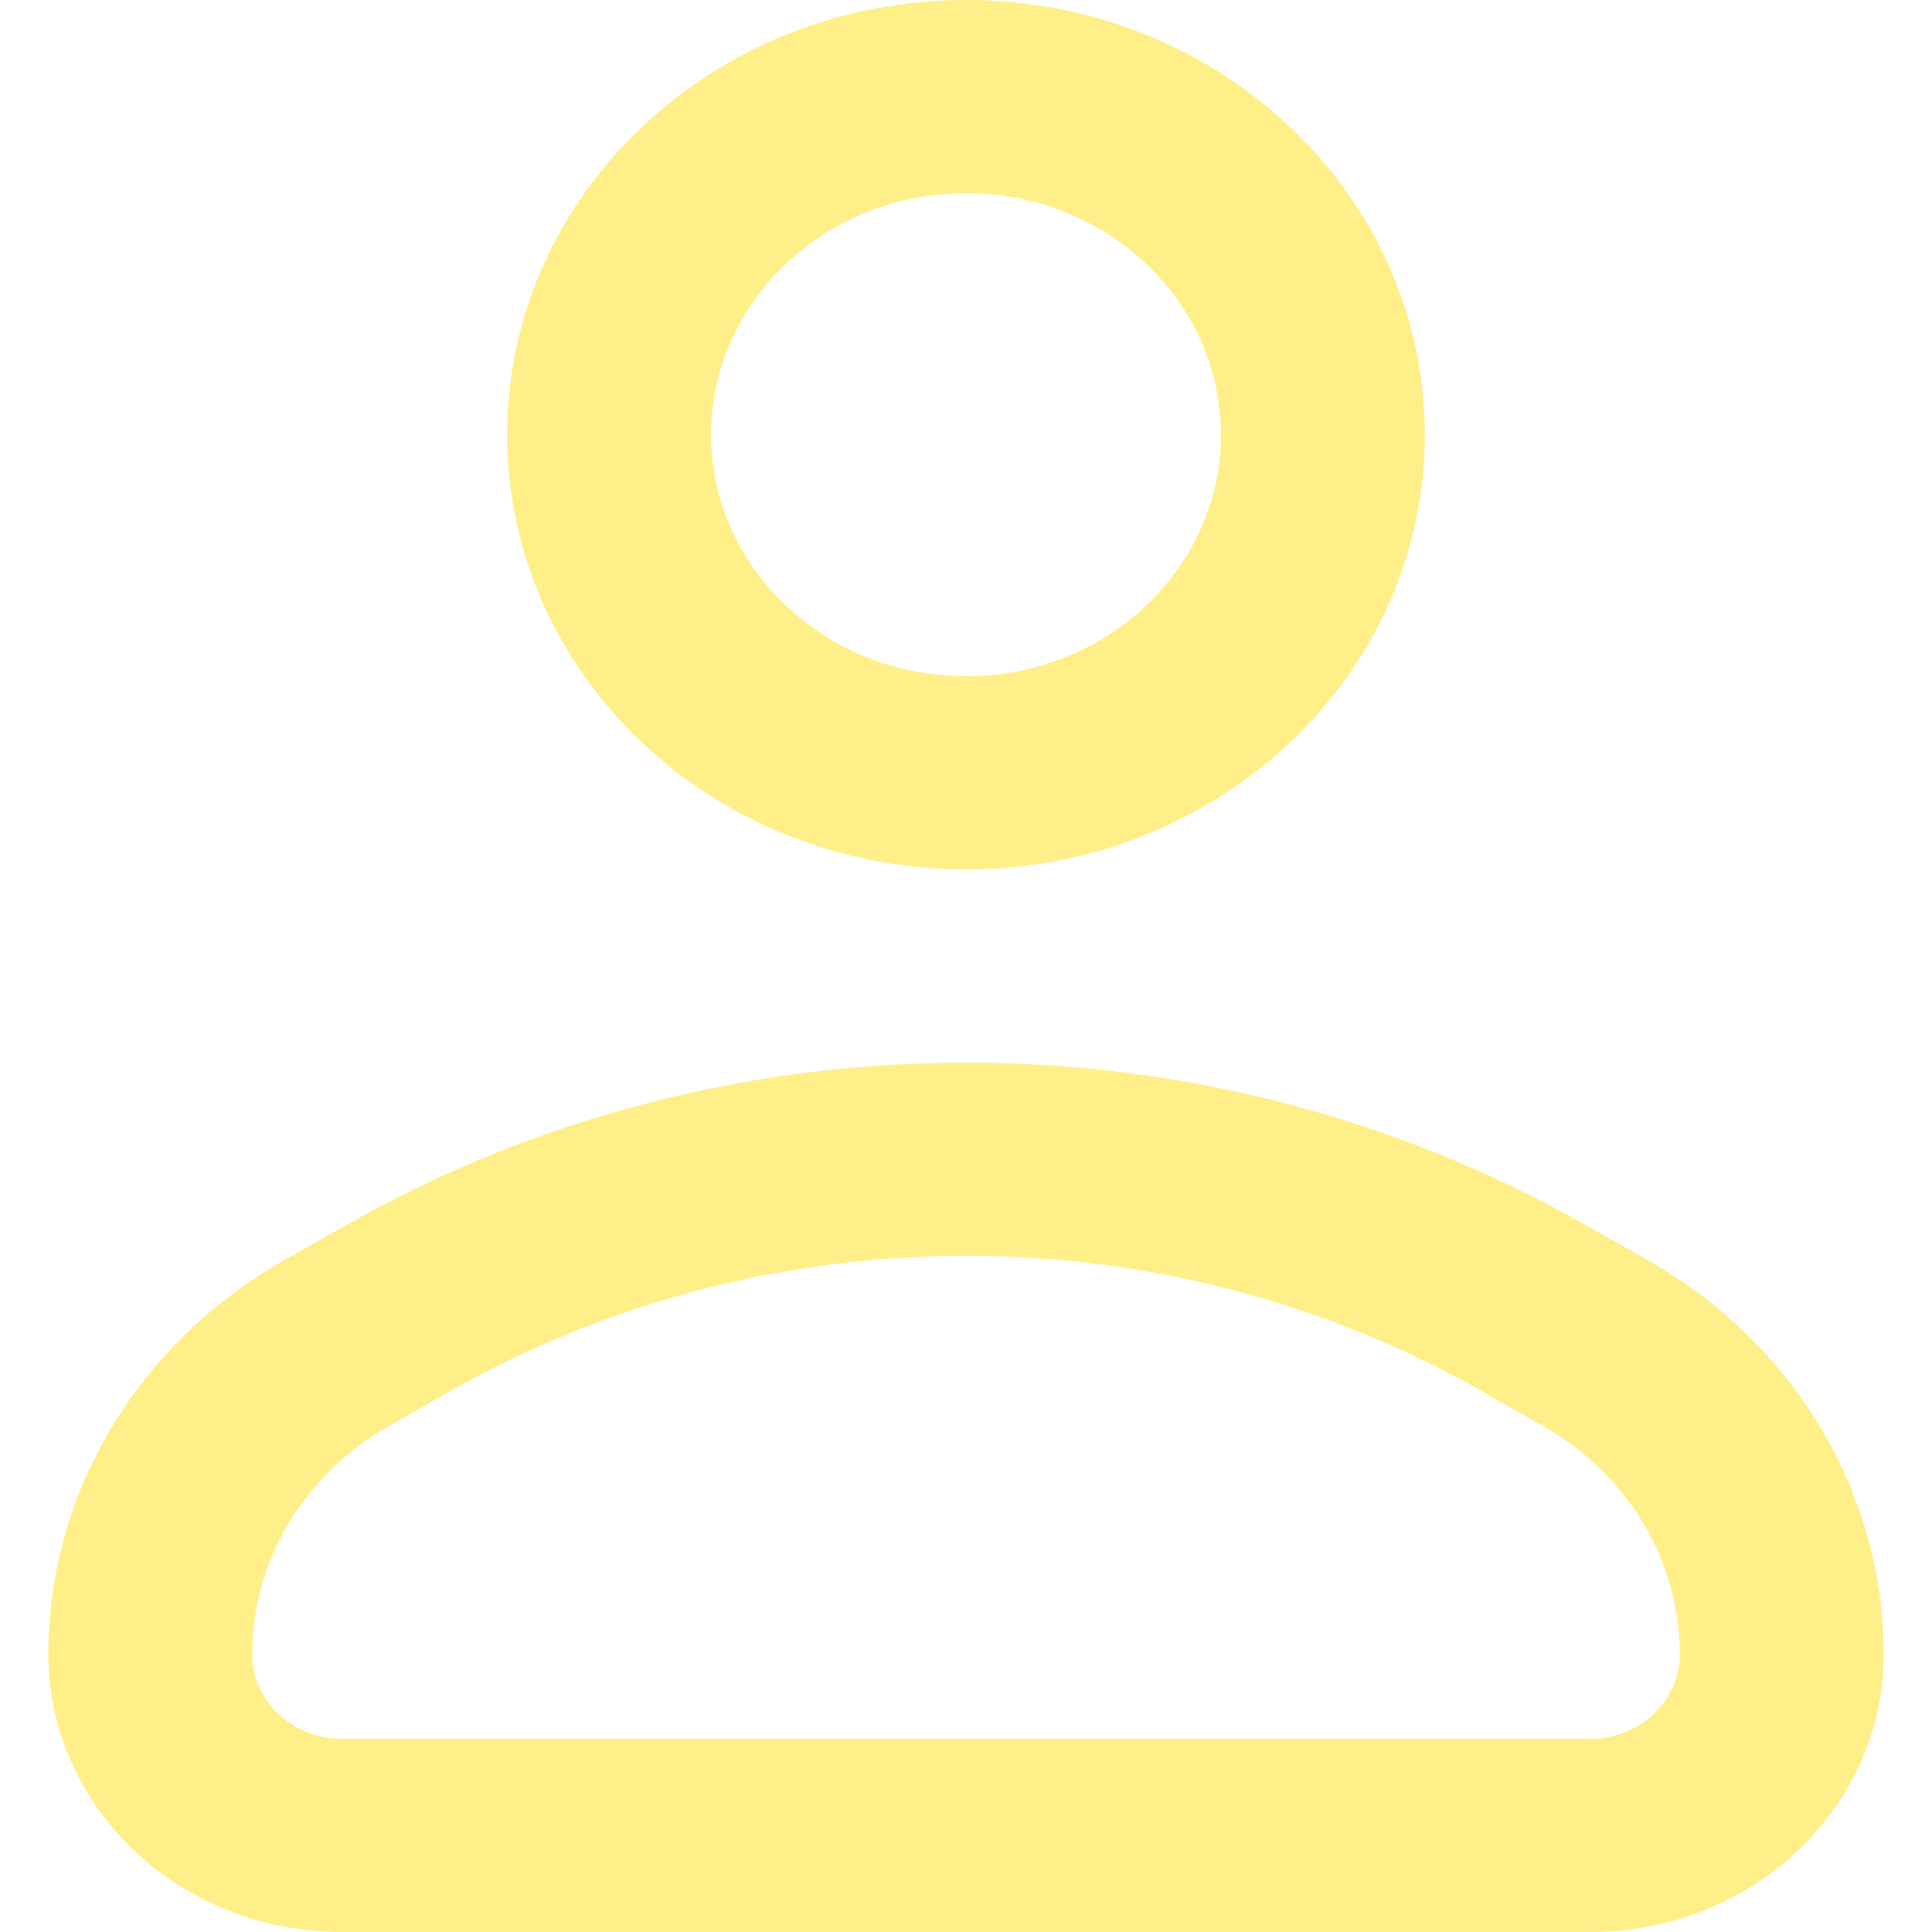
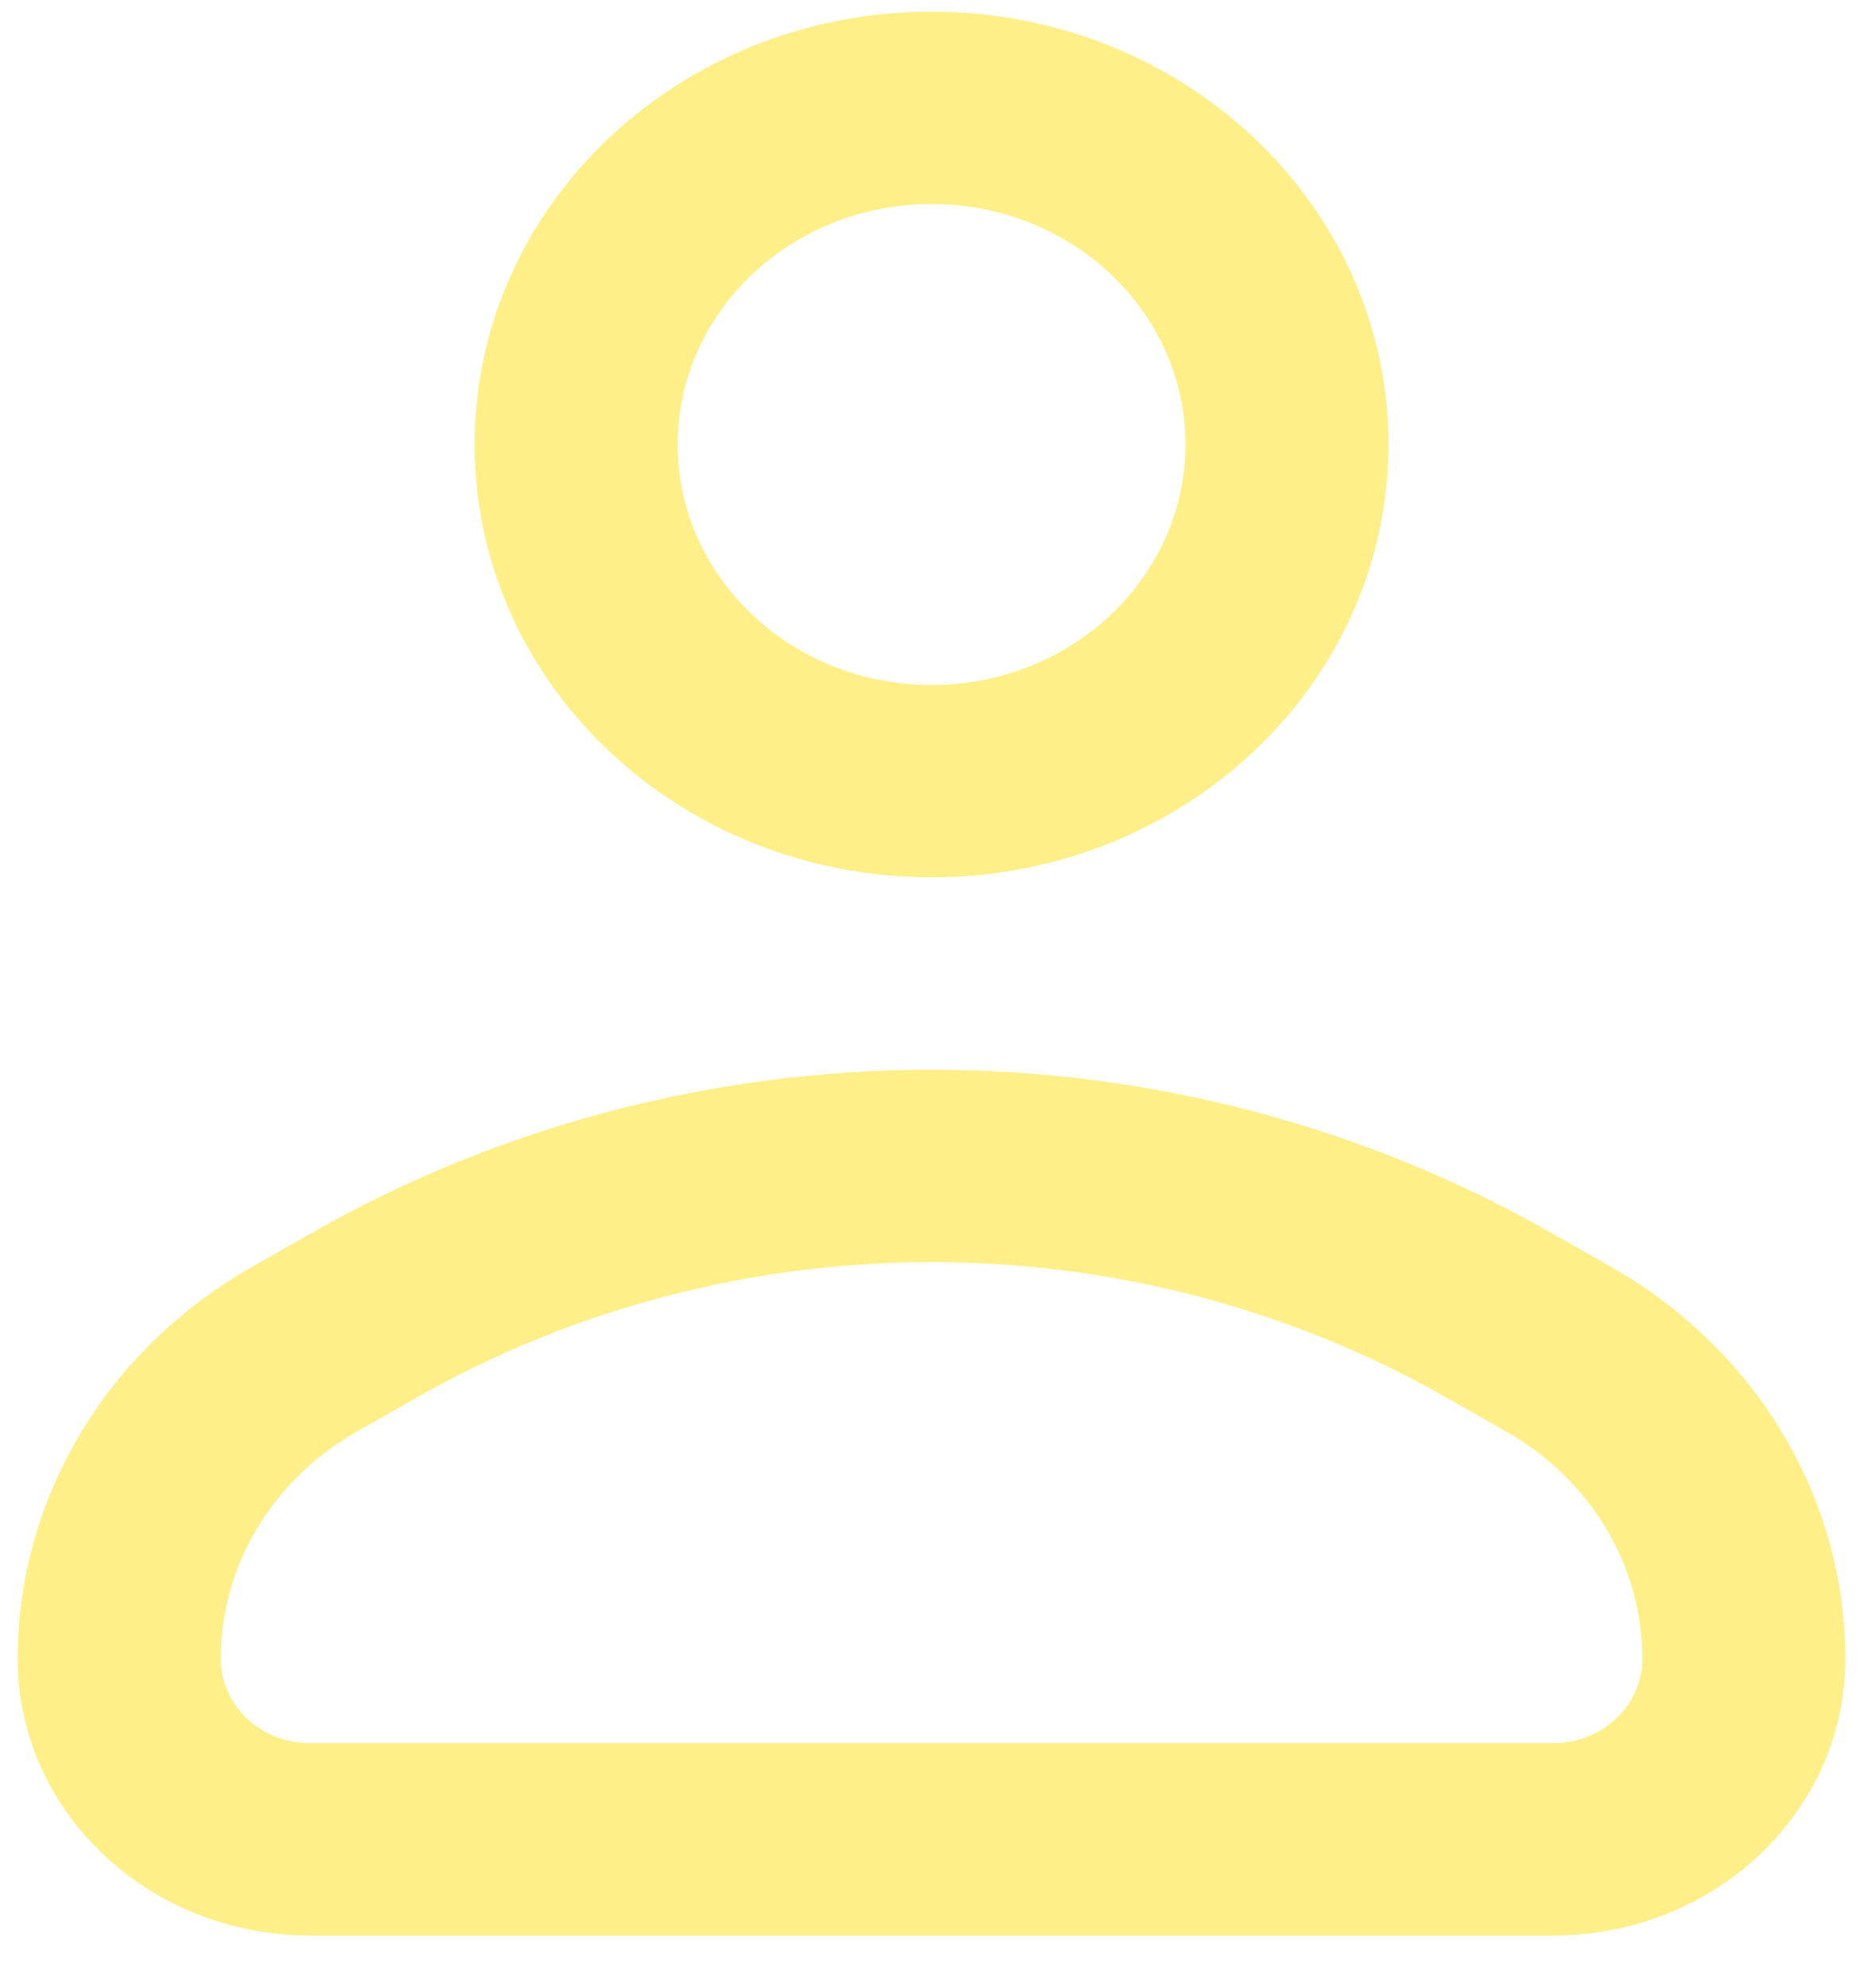
- <svg xmlns="http://www.w3.org/2000/svg" width="30" height="30" viewBox="0 0 30 30" fill="none">
-   <path fill-rule="evenodd" clip-rule="evenodd" d="M11.042 6.75C11.042 4.679 12.814 3 15 3C17.186 3 18.958 4.679 18.958 6.75C18.958 8.821 17.186 10.5 15 10.5C12.814 10.5 11.042 8.821 11.042 6.75ZM15 0C11.065 0 7.875 3.022 7.875 6.75C7.875 10.478 11.065 13.5 15 13.5C18.935 13.5 22.125 10.478 22.125 6.75C22.125 3.022 18.935 0 15 0ZM6.992 21.602C9.411 20.226 12.179 19.5 15 19.5C17.821 19.5 20.589 20.226 23.009 21.602L23.968 22.147C25.28 22.893 26.083 24.236 26.083 25.686C26.083 26.412 25.462 27 24.697 27H5.303C4.538 27 3.917 26.412 3.917 25.686C3.917 24.236 4.72 22.893 6.032 22.147L6.992 21.602ZM15 16.5C11.605 16.5 8.274 17.374 5.362 19.029L4.403 19.574C2.137 20.863 0.75 23.183 0.75 25.686C0.75 28.069 2.789 30 5.303 30H24.697C27.211 30 29.25 28.069 29.25 25.686C29.25 23.183 27.863 20.863 25.597 19.574L24.638 19.029C21.727 17.374 18.395 16.5 15 16.5Z" fill="#FFEF89" />
+ <svg xmlns="http://www.w3.org/2000/svg" width="29" height="31" viewBox="0 0 29 31" fill="none">
+   <path fill-rule="evenodd" clip-rule="evenodd" d="M10.568 6.932C10.568 4.86 12.34 3.182 14.526 3.182C16.712 3.182 18.485 4.86 18.485 6.932C18.485 9.003 16.712 10.681 14.526 10.681C12.34 10.681 10.568 9.003 10.568 6.932ZM14.526 0.182C10.591 0.182 7.401 3.204 7.401 6.932C7.401 10.659 10.591 13.681 14.526 13.681C18.461 13.681 21.651 10.659 21.651 6.932C21.651 3.204 18.461 0.182 14.526 0.182ZM6.518 21.783C8.937 20.408 11.705 19.681 14.526 19.681C17.348 19.681 20.116 20.408 22.535 21.783L23.494 22.328C24.807 23.074 25.61 24.418 25.61 25.868C25.61 26.593 24.989 27.181 24.223 27.181H4.83C4.064 27.181 3.443 26.593 3.443 25.868C3.443 24.418 4.246 23.074 5.558 22.328L6.518 21.783ZM14.526 16.681C11.131 16.681 7.8 17.556 4.889 19.21L3.929 19.756C1.663 21.044 0.276 23.364 0.276 25.868C0.276 28.25 2.315 30.181 4.83 30.181H24.223C26.738 30.181 28.776 28.25 28.776 25.868C28.776 23.364 27.39 21.044 25.124 19.756L24.164 19.21C21.253 17.556 17.922 16.681 14.526 16.681Z" fill="#FFEF89" />
</svg>
